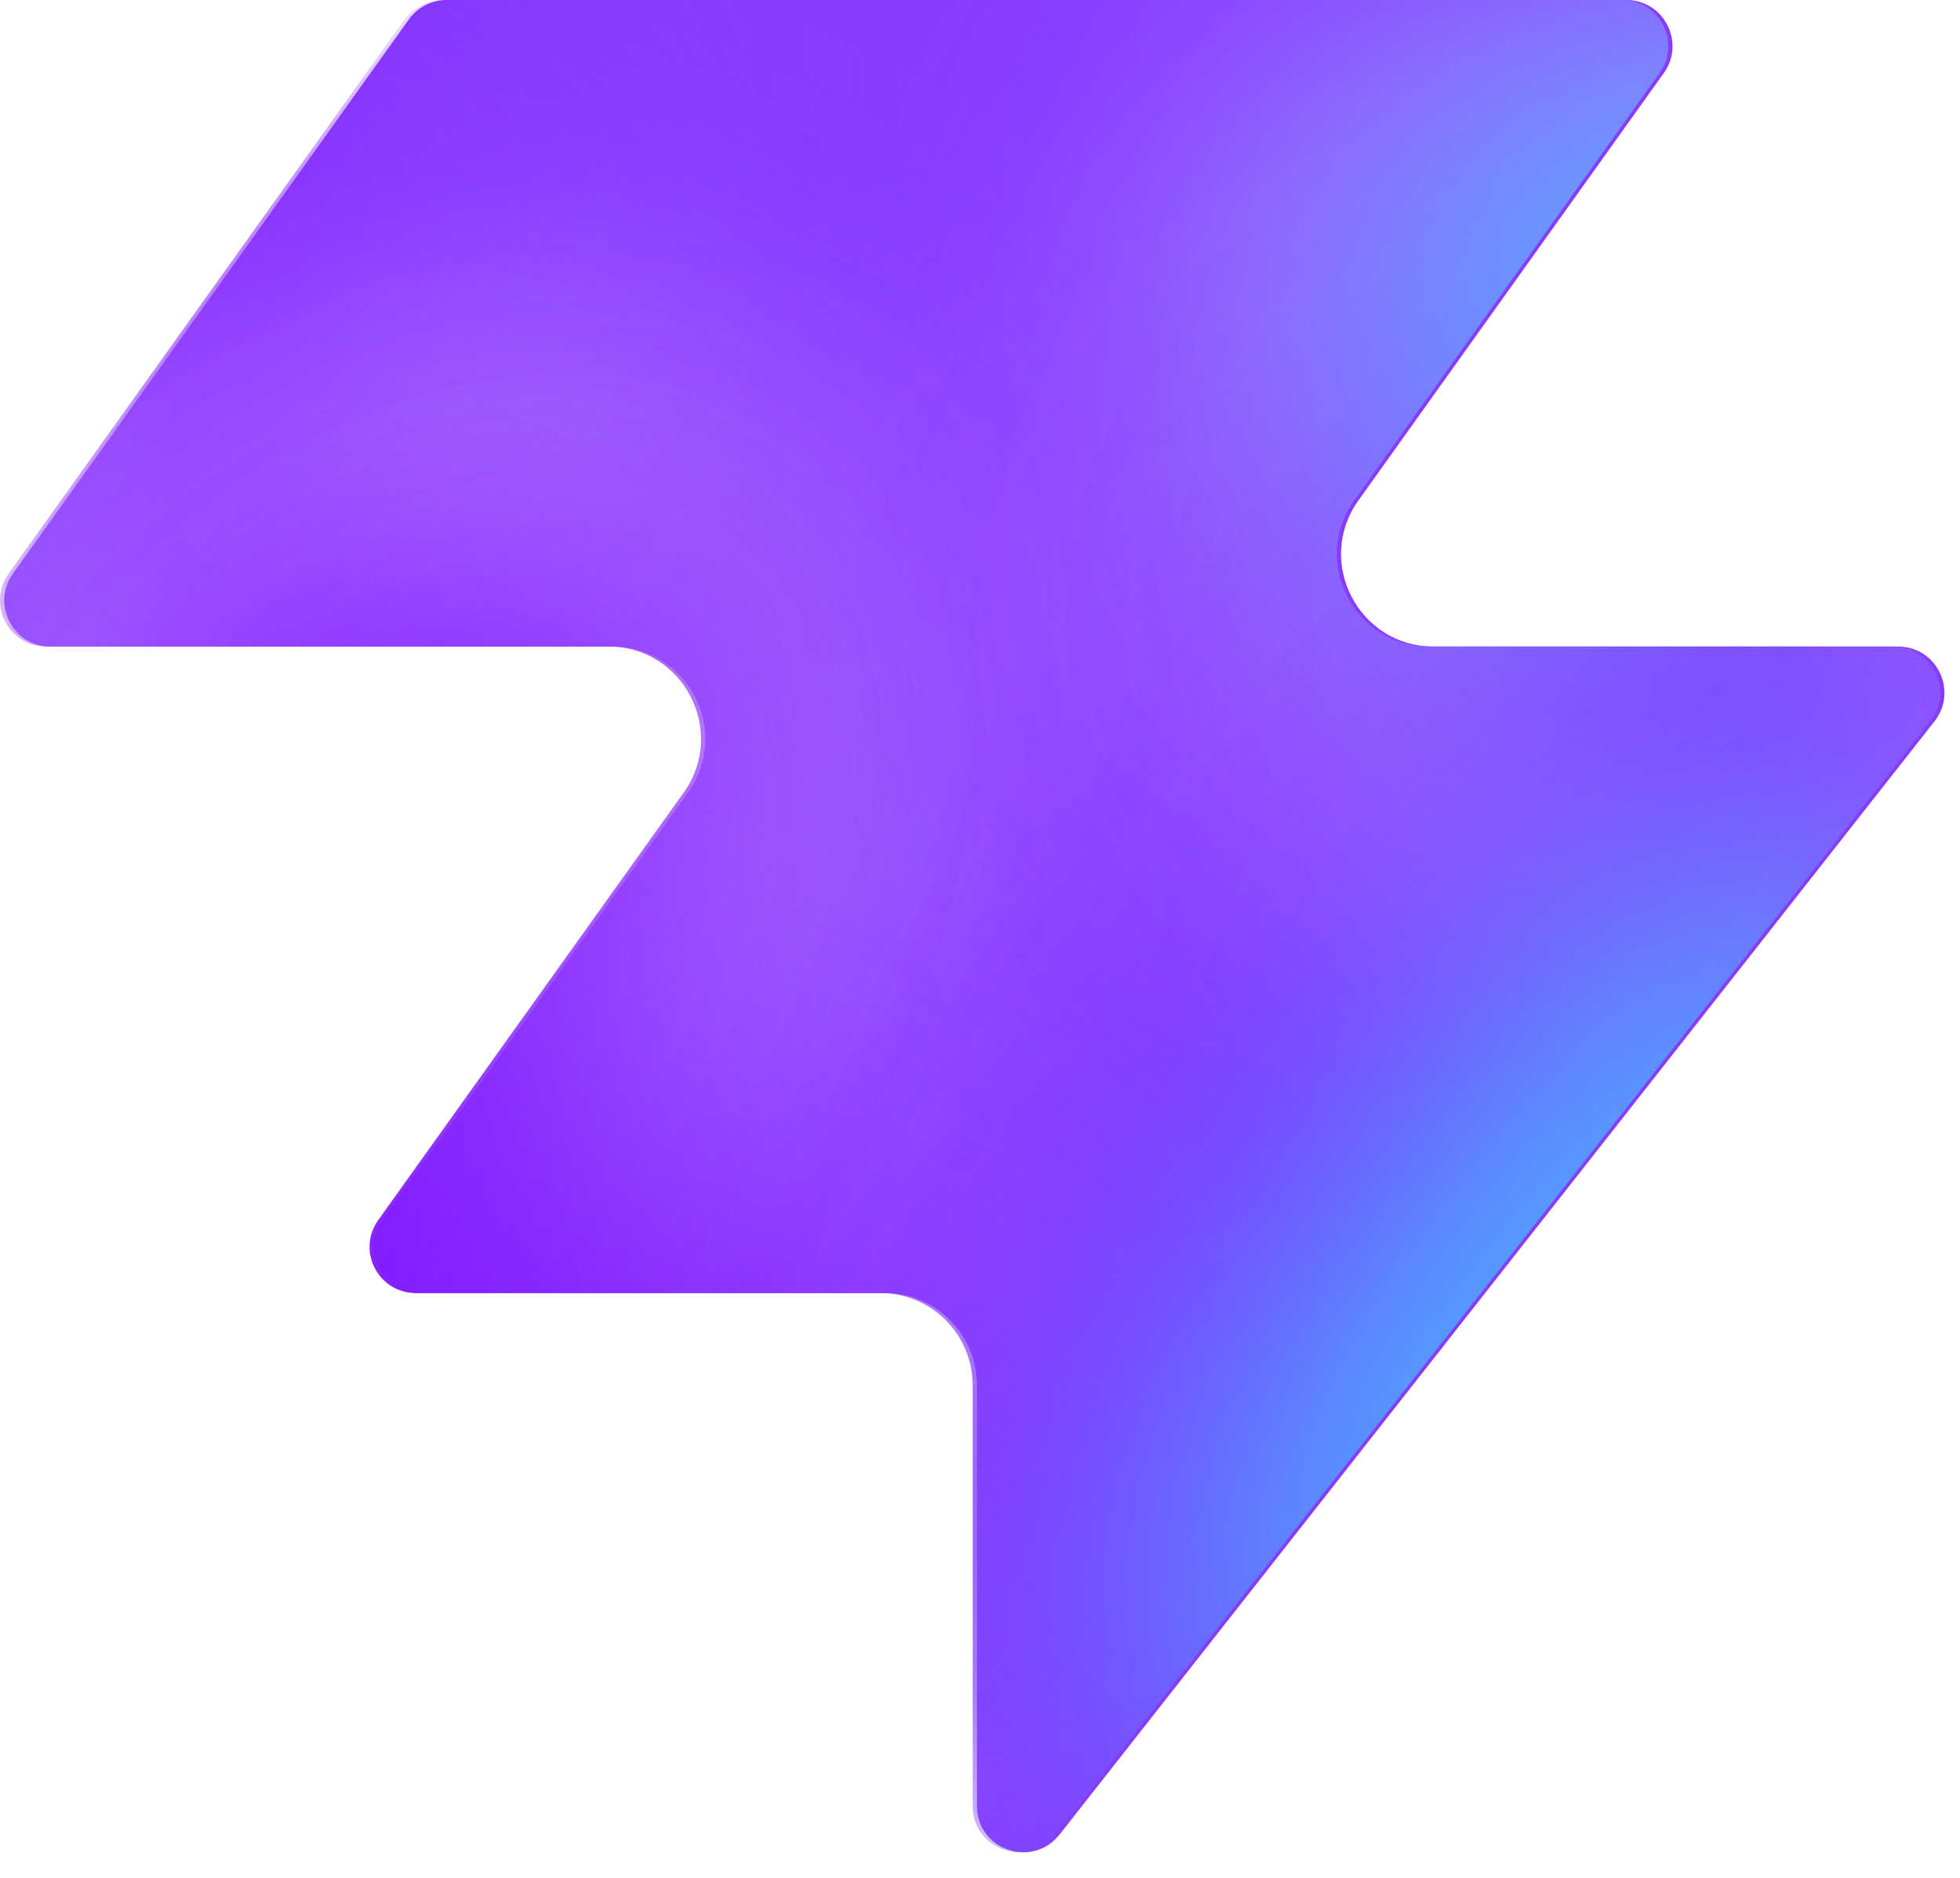
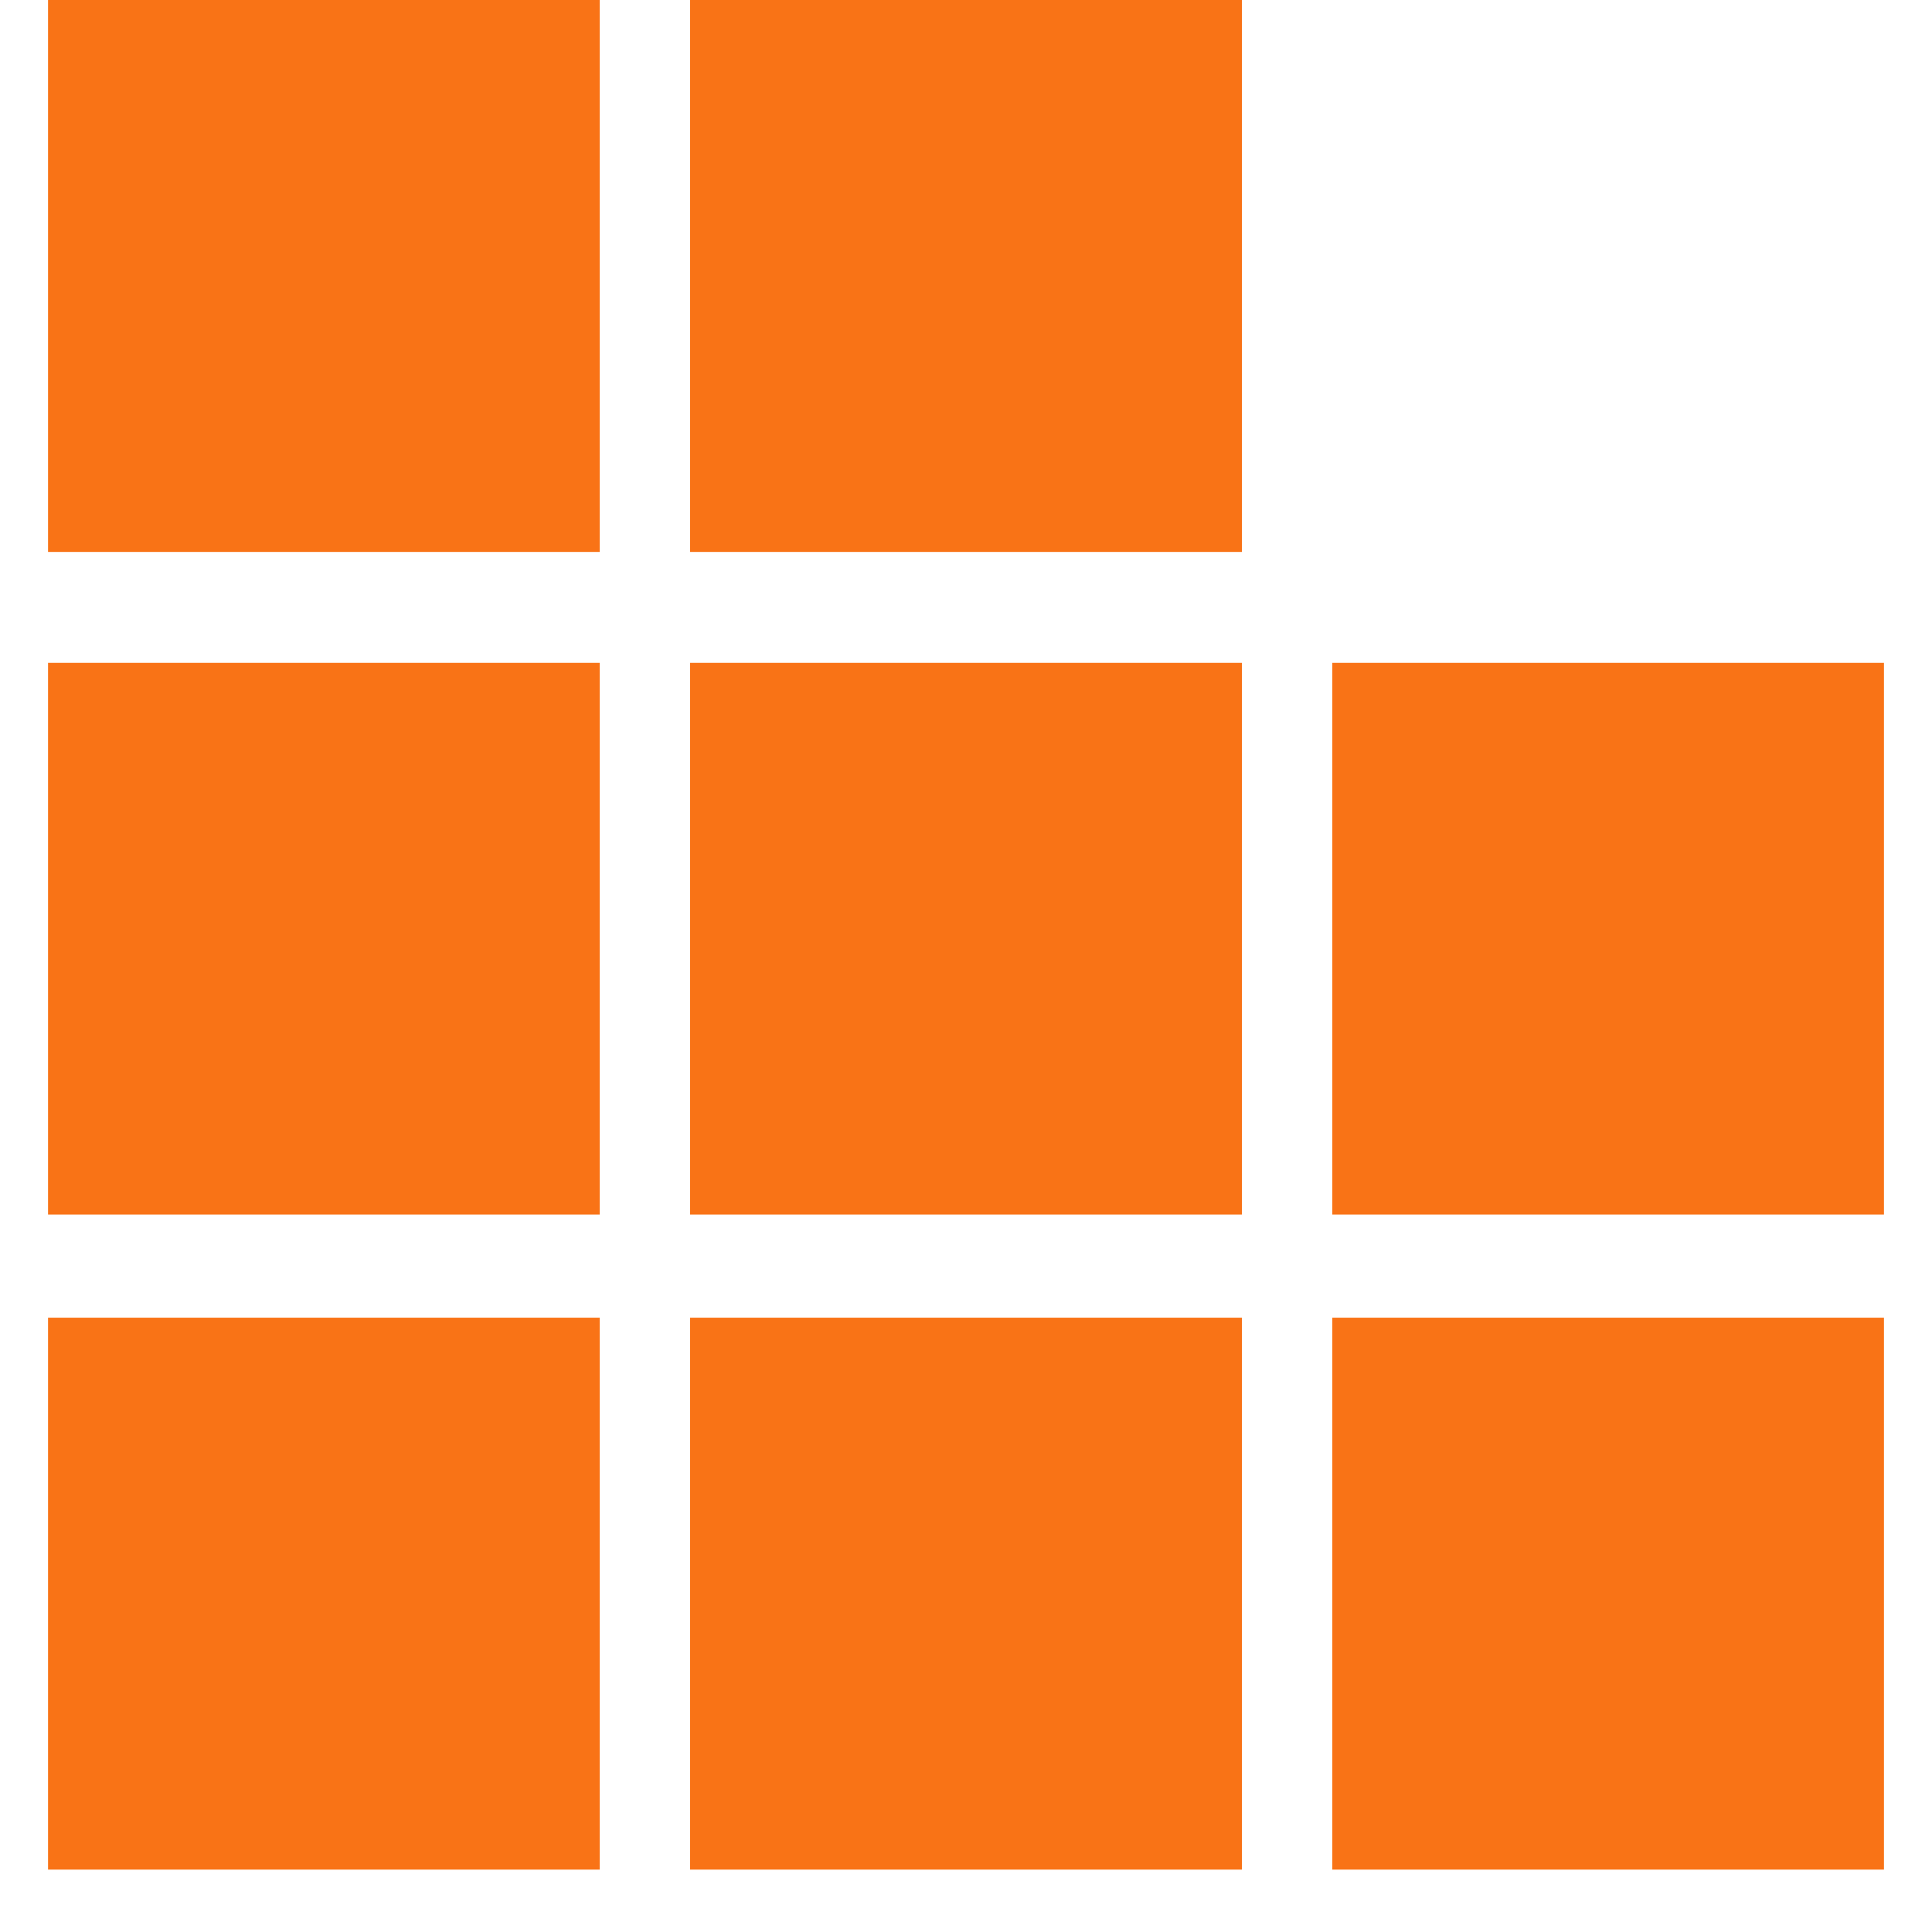
- <svg xmlns="http://www.w3.org/2000/svg" width="48" height="46" fill="none" viewBox="0 0 48 46">
-   <path fill="#863bff" d="M25.946 44.938c-.664.845-2.021.375-2.021-.698V33.937a2.26 2.26 0 0 0-2.262-2.262H10.287c-.92 0-1.456-1.04-.92-1.788l7.48-10.471c1.07-1.497 0-3.578-1.842-3.578H1.237c-.92 0-1.456-1.04-.92-1.788L10.013.474c.214-.297.556-.474.92-.474h28.894c.92 0 1.456 1.04.92 1.788l-7.48 10.471c-1.07 1.498 0 3.579 1.842 3.579h11.377c.943 0 1.473 1.088.89 1.83L25.947 44.94z" style="fill:#863bff;fill:color(display-p3 .525 .23 1);fill-opacity:1" />
-   <mask id="a" width="48" height="46" x="0" y="0" maskUnits="userSpaceOnUse" style="mask-type:alpha">
-     <path fill="#000" d="M25.842 44.938c-.664.844-2.021.375-2.021-.698V33.937a2.26 2.26 0 0 0-2.262-2.262H10.183c-.92 0-1.456-1.04-.92-1.788l7.48-10.471c1.07-1.498 0-3.579-1.842-3.579H1.133c-.92 0-1.456-1.04-.92-1.787L9.91.473c.214-.297.556-.474.92-.474h28.894c.92 0 1.456 1.04.92 1.788l-7.48 10.471c-1.07 1.498 0 3.578 1.842 3.578h11.377c.943 0 1.473 1.088.89 1.832L25.843 44.94z" style="fill:#000;fill-opacity:1" />
-   </mask>
-   <g mask="url(#a)">
-     <g filter="url(#b)">
-       <ellipse cx="5.508" cy="14.704" fill="#ede6ff" rx="5.508" ry="14.704" style="fill:#ede6ff;fill:color(display-p3 .927 .903 1);fill-opacity:1" transform="matrix(.00324 1 1 -.00324 -4.47 31.516)" />
-     </g>
-     <g filter="url(#c)">
-       <ellipse cx="10.399" cy="29.851" fill="#ede6ff" rx="10.399" ry="29.851" style="fill:#ede6ff;fill:color(display-p3 .927 .903 1);fill-opacity:1" transform="matrix(.00324 1 1 -.00324 -39.328 7.883)" />
-     </g>
-     <g filter="url(#d)">
-       <ellipse cx="5.508" cy="30.487" fill="#7e14ff" rx="5.508" ry="30.487" style="fill:#7e14ff;fill:color(display-p3 .492 .077 1);fill-opacity:1" transform="rotate(89.814 -25.913 -14.639)scale(1 -1)" />
-     </g>
-     <g filter="url(#e)">
-       <ellipse cx="5.508" cy="30.599" fill="#7e14ff" rx="5.508" ry="30.599" style="fill:#7e14ff;fill:color(display-p3 .492 .077 1);fill-opacity:1" transform="rotate(89.814 -32.644 -3.334)scale(1 -1)" />
-     </g>
-     <g filter="url(#f)">
-       <ellipse cx="5.508" cy="30.599" fill="#7e14ff" rx="5.508" ry="30.599" style="fill:#7e14ff;fill:color(display-p3 .492 .077 1);fill-opacity:1" transform="matrix(.00324 1 1 -.00324 -34.34 30.47)" />
-     </g>
-     <g filter="url(#g)">
-       <ellipse cx="14.072" cy="22.078" fill="#ede6ff" rx="14.072" ry="22.078" style="fill:#ede6ff;fill:color(display-p3 .927 .903 1);fill-opacity:1" transform="rotate(93.35 24.506 48.493)scale(-1 1)" />
-     </g>
-     <g filter="url(#h)">
-       <ellipse cx="3.47" cy="21.501" fill="#7e14ff" rx="3.47" ry="21.501" style="fill:#7e14ff;fill:color(display-p3 .492 .077 1);fill-opacity:1" transform="rotate(89.009 28.708 47.59)scale(-1 1)" />
-     </g>
-     <g filter="url(#i)">
-       <ellipse cx="3.47" cy="21.501" fill="#7e14ff" rx="3.47" ry="21.501" style="fill:#7e14ff;fill:color(display-p3 .492 .077 1);fill-opacity:1" transform="rotate(89.009 28.708 47.59)scale(-1 1)" />
-     </g>
-     <g filter="url(#j)">
-       <ellipse cx=".387" cy="8.972" fill="#7e14ff" rx="4.407" ry="29.108" style="fill:#7e14ff;fill:color(display-p3 .492 .077 1);fill-opacity:1" transform="rotate(39.51 .387 8.972)" />
-     </g>
-     <g filter="url(#k)">
-       <ellipse cx="47.523" cy="-6.092" fill="#7e14ff" rx="4.407" ry="29.108" style="fill:#7e14ff;fill:color(display-p3 .492 .077 1);fill-opacity:1" transform="rotate(37.892 47.523 -6.092)" />
-     </g>
-     <g filter="url(#l)">
-       <ellipse cx="41.412" cy="6.333" fill="#47bfff" rx="5.971" ry="9.665" style="fill:#47bfff;fill:color(display-p3 .28 .748 1);fill-opacity:1" transform="rotate(37.892 41.412 6.333)" />
-     </g>
-     <g filter="url(#m)">
-       <ellipse cx="-1.879" cy="38.332" fill="#7e14ff" rx="4.407" ry="29.108" style="fill:#7e14ff;fill:color(display-p3 .492 .077 1);fill-opacity:1" transform="rotate(37.892 -1.88 38.332)" />
-     </g>
-     <g filter="url(#n)">
-       <ellipse cx="-1.879" cy="38.332" fill="#7e14ff" rx="4.407" ry="29.108" style="fill:#7e14ff;fill:color(display-p3 .492 .077 1);fill-opacity:1" transform="rotate(37.892 -1.88 38.332)" />
-     </g>
-     <g filter="url(#o)">
-       <ellipse cx="35.651" cy="29.907" fill="#7e14ff" rx="4.407" ry="29.108" style="fill:#7e14ff;fill:color(display-p3 .492 .077 1);fill-opacity:1" transform="rotate(37.892 35.651 29.907)" />
-     </g>
-     <g filter="url(#p)">
-       <ellipse cx="38.418" cy="32.4" fill="#47bfff" rx="5.971" ry="15.297" style="fill:#47bfff;fill:color(display-p3 .28 .748 1);fill-opacity:1" transform="rotate(37.892 38.418 32.4)" />
+ <svg xmlns="http://www.w3.org/2000/svg" width="40" zoomAndPan="magnify" viewBox="0 0 30 30" height="40" preserveAspectRatio="xMidYMid meet" version="1.0">
+   <defs>
+     <clipPath id="b7066bd203">
+       <path d="M 0.746 0 L 9.312 0 L 9.312 8.57 L 0.746 8.57 Z M 0.746 0 " clip-rule="nonzero" />
+     </clipPath>
+     <clipPath id="605ea8fc3e">
+       <path d="M 0.746 0 L 9.312 0 L 9.312 8.57 L 0.746 8.57 Z M 0.746 0 " clip-rule="nonzero" />
+     </clipPath>
+     <clipPath id="3034ec7066">
+       <rect x="0" width="10" y="0" height="9" />
+     </clipPath>
+     <clipPath id="8c80a4d12d">
+       <path d="M 0.746 10.293 L 9.312 10.293 L 9.312 18.859 L 0.746 18.859 Z M 0.746 10.293 " clip-rule="nonzero" />
+     </clipPath>
+     <clipPath id="23c3b254f6">
+       <path d="M 0.746 0.293 L 9.312 0.293 L 9.312 8.859 L 0.746 8.859 Z M 0.746 0.293 " clip-rule="nonzero" />
+     </clipPath>
+     <clipPath id="83882eb1b9">
+       <rect x="0" width="10" y="0" height="9" />
+     </clipPath>
+     <clipPath id="fd9c0cf9b5">
+       <path d="M 0.746 20.461 L 9.312 20.461 L 9.312 29.031 L 0.746 29.031 Z M 0.746 20.461 " clip-rule="nonzero" />
+     </clipPath>
+     <clipPath id="bdd7f2998d">
+       <path d="M 0.746 0.461 L 9.312 0.461 L 9.312 9.031 L 0.746 9.031 Z M 0.746 0.461 " clip-rule="nonzero" />
+     </clipPath>
+     <clipPath id="cb7bad4190">
+       <rect x="0" width="10" y="0" height="10" />
+     </clipPath>
+     <clipPath id="b4fd088c55">
+       <path d="M 10.715 0 L 19.285 0 L 19.285 8.57 L 10.715 8.57 Z M 10.715 0 " clip-rule="nonzero" />
+     </clipPath>
+     <clipPath id="ed53b6c714">
+       <path d="M 0.715 0 L 9.285 0 L 9.285 8.57 L 0.715 8.57 Z M 0.715 0 " clip-rule="nonzero" />
+     </clipPath>
+     <clipPath id="4facf959e0">
+       <rect x="0" width="10" y="0" height="9" />
+     </clipPath>
+     <clipPath id="c706177270">
+       <path d="M 10.715 10.293 L 19.285 10.293 L 19.285 18.859 L 10.715 18.859 Z M 10.715 10.293 " clip-rule="nonzero" />
+     </clipPath>
+     <clipPath id="147fd601ac">
+       <path d="M 0.715 0.293 L 9.285 0.293 L 9.285 8.859 L 0.715 8.859 Z M 0.715 0.293 " clip-rule="nonzero" />
+     </clipPath>
+     <clipPath id="2ef0cb0dba">
+       <rect x="0" width="10" y="0" height="9" />
+     </clipPath>
+     <clipPath id="5715e67c25">
+       <path d="M 10.715 20.461 L 19.285 20.461 L 19.285 29.031 L 10.715 29.031 Z M 10.715 20.461 " clip-rule="nonzero" />
+     </clipPath>
+     <clipPath id="c0099fd3fa">
+       <path d="M 0.715 0.461 L 9.285 0.461 L 9.285 9.031 L 0.715 9.031 Z M 0.715 0.461 " clip-rule="nonzero" />
+     </clipPath>
+     <clipPath id="e4f345d8ea">
+       <rect x="0" width="10" y="0" height="10" />
+     </clipPath>
+     <clipPath id="65ac5aab8f">
+       <path d="M 20.688 10.293 L 29.254 10.293 L 29.254 18.859 L 20.688 18.859 Z M 20.688 10.293 " clip-rule="nonzero" />
+     </clipPath>
+     <clipPath id="447a6d369f">
+       <path d="M 0.688 0.293 L 9.254 0.293 L 9.254 8.859 L 0.688 8.859 Z M 0.688 0.293 " clip-rule="nonzero" />
+     </clipPath>
+     <clipPath id="a1d0cbb14c">
+       <rect x="0" width="10" y="0" height="9" />
+     </clipPath>
+     <clipPath id="e89c82eaa5">
+       <path d="M 20.688 20.461 L 29.254 20.461 L 29.254 29.031 L 20.688 29.031 Z M 20.688 20.461 " clip-rule="nonzero" />
+     </clipPath>
+     <clipPath id="a6abd276b2">
+       <path d="M 0.688 0.461 L 9.254 0.461 L 9.254 9.031 L 0.688 9.031 Z M 0.688 0.461 " clip-rule="nonzero" />
+     </clipPath>
+     <clipPath id="1fb95d794b">
+       <rect x="0" width="10" y="0" height="10" />
+     </clipPath>
+   </defs>
+   <g clip-path="url(#b7066bd203)">
+     <g transform="matrix(1, 0, 0, 1, 0.000000000000000111, 0.000000000000005692)">
+       <g clip-path="url(#3034ec7066)">
+         <g clip-path="url(#605ea8fc3e)">
+           <path fill="#f97316" d="M 0.746 0 L 9.312 0 L 9.312 8.57 L 0.746 8.57 Z M 0.746 0 " fill-opacity="1" fill-rule="nonzero" />
+         </g>
+       </g>
    </g>
  </g>
-   <defs>
-     <filter id="b" width="60.045" height="41.654" x="-19.77" y="16.149" color-interpolation-filters="sRGB" filterUnits="userSpaceOnUse">
-       <feFlood flood-opacity="0" result="BackgroundImageFix" />
-       <feBlend in="SourceGraphic" in2="BackgroundImageFix" result="shape" />
-       <feGaussianBlur result="effect1_foregroundBlur_2002_17158" stdDeviation="7.659" />
-     </filter>
-     <filter id="c" width="90.34" height="51.437" x="-54.613" y="-7.533" color-interpolation-filters="sRGB" filterUnits="userSpaceOnUse">
-       <feFlood flood-opacity="0" result="BackgroundImageFix" />
-       <feBlend in="SourceGraphic" in2="BackgroundImageFix" result="shape" />
-       <feGaussianBlur result="effect1_foregroundBlur_2002_17158" stdDeviation="7.659" />
-     </filter>
-     <filter id="d" width="79.355" height="29.4" x="-49.64" y="2.03" color-interpolation-filters="sRGB" filterUnits="userSpaceOnUse">
-       <feFlood flood-opacity="0" result="BackgroundImageFix" />
-       <feBlend in="SourceGraphic" in2="BackgroundImageFix" result="shape" />
-       <feGaussianBlur result="effect1_foregroundBlur_2002_17158" stdDeviation="4.596" />
-     </filter>
-     <filter id="e" width="79.579" height="29.4" x="-45.045" y="20.029" color-interpolation-filters="sRGB" filterUnits="userSpaceOnUse">
-       <feFlood flood-opacity="0" result="BackgroundImageFix" />
-       <feBlend in="SourceGraphic" in2="BackgroundImageFix" result="shape" />
-       <feGaussianBlur result="effect1_foregroundBlur_2002_17158" stdDeviation="4.596" />
-     </filter>
-     <filter id="f" width="79.579" height="29.4" x="-43.513" y="21.178" color-interpolation-filters="sRGB" filterUnits="userSpaceOnUse">
-       <feFlood flood-opacity="0" result="BackgroundImageFix" />
-       <feBlend in="SourceGraphic" in2="BackgroundImageFix" result="shape" />
-       <feGaussianBlur result="effect1_foregroundBlur_2002_17158" stdDeviation="4.596" />
-     </filter>
-     <filter id="g" width="74.749" height="58.852" x="15.756" y="-17.901" color-interpolation-filters="sRGB" filterUnits="userSpaceOnUse">
-       <feFlood flood-opacity="0" result="BackgroundImageFix" />
-       <feBlend in="SourceGraphic" in2="BackgroundImageFix" result="shape" />
-       <feGaussianBlur result="effect1_foregroundBlur_2002_17158" stdDeviation="7.659" />
-     </filter>
-     <filter id="h" width="61.377" height="25.362" x="23.548" y="2.284" color-interpolation-filters="sRGB" filterUnits="userSpaceOnUse">
-       <feFlood flood-opacity="0" result="BackgroundImageFix" />
-       <feBlend in="SourceGraphic" in2="BackgroundImageFix" result="shape" />
-       <feGaussianBlur result="effect1_foregroundBlur_2002_17158" stdDeviation="4.596" />
-     </filter>
-     <filter id="i" width="61.377" height="25.362" x="23.548" y="2.284" color-interpolation-filters="sRGB" filterUnits="userSpaceOnUse">
-       <feFlood flood-opacity="0" result="BackgroundImageFix" />
-       <feBlend in="SourceGraphic" in2="BackgroundImageFix" result="shape" />
-       <feGaussianBlur result="effect1_foregroundBlur_2002_17158" stdDeviation="4.596" />
-     </filter>
-     <filter id="j" width="56.045" height="63.649" x="-27.636" y="-22.853" color-interpolation-filters="sRGB" filterUnits="userSpaceOnUse">
-       <feFlood flood-opacity="0" result="BackgroundImageFix" />
-       <feBlend in="SourceGraphic" in2="BackgroundImageFix" result="shape" />
-       <feGaussianBlur result="effect1_foregroundBlur_2002_17158" stdDeviation="4.596" />
-     </filter>
-     <filter id="k" width="54.814" height="64.646" x="20.116" y="-38.415" color-interpolation-filters="sRGB" filterUnits="userSpaceOnUse">
-       <feFlood flood-opacity="0" result="BackgroundImageFix" />
-       <feBlend in="SourceGraphic" in2="BackgroundImageFix" result="shape" />
-       <feGaussianBlur result="effect1_foregroundBlur_2002_17158" stdDeviation="4.596" />
-     </filter>
-     <filter id="l" width="33.541" height="35.313" x="24.641" y="-11.323" color-interpolation-filters="sRGB" filterUnits="userSpaceOnUse">
-       <feFlood flood-opacity="0" result="BackgroundImageFix" />
-       <feBlend in="SourceGraphic" in2="BackgroundImageFix" result="shape" />
-       <feGaussianBlur result="effect1_foregroundBlur_2002_17158" stdDeviation="4.596" />
-     </filter>
-     <filter id="m" width="54.814" height="64.646" x="-29.286" y="6.009" color-interpolation-filters="sRGB" filterUnits="userSpaceOnUse">
-       <feFlood flood-opacity="0" result="BackgroundImageFix" />
-       <feBlend in="SourceGraphic" in2="BackgroundImageFix" result="shape" />
-       <feGaussianBlur result="effect1_foregroundBlur_2002_17158" stdDeviation="4.596" />
-     </filter>
-     <filter id="n" width="54.814" height="64.646" x="-29.286" y="6.009" color-interpolation-filters="sRGB" filterUnits="userSpaceOnUse">
-       <feFlood flood-opacity="0" result="BackgroundImageFix" />
-       <feBlend in="SourceGraphic" in2="BackgroundImageFix" result="shape" />
-       <feGaussianBlur result="effect1_foregroundBlur_2002_17158" stdDeviation="4.596" />
-     </filter>
-     <filter id="o" width="54.814" height="64.646" x="8.244" y="-2.416" color-interpolation-filters="sRGB" filterUnits="userSpaceOnUse">
-       <feFlood flood-opacity="0" result="BackgroundImageFix" />
-       <feBlend in="SourceGraphic" in2="BackgroundImageFix" result="shape" />
-       <feGaussianBlur result="effect1_foregroundBlur_2002_17158" stdDeviation="4.596" />
-     </filter>
-     <filter id="p" width="39.409" height="43.623" x="18.713" y="10.588" color-interpolation-filters="sRGB" filterUnits="userSpaceOnUse">
-       <feFlood flood-opacity="0" result="BackgroundImageFix" />
-       <feBlend in="SourceGraphic" in2="BackgroundImageFix" result="shape" />
-       <feGaussianBlur result="effect1_foregroundBlur_2002_17158" stdDeviation="4.596" />
-     </filter>
-   </defs>
+   <g clip-path="url(#8c80a4d12d)">
+     <g transform="matrix(1, 0, 0, 1, 0.000000000000000111, 10)">
+       <g clip-path="url(#83882eb1b9)">
+         <g clip-path="url(#23c3b254f6)">
+           <path fill="#f97316" d="M 0.746 0.293 L 9.312 0.293 L 9.312 8.859 L 0.746 8.859 Z M 0.746 0.293 " fill-opacity="1" fill-rule="nonzero" />
+         </g>
+       </g>
+     </g>
+   </g>
+   <g clip-path="url(#fd9c0cf9b5)">
+     <g transform="matrix(1, 0, 0, 1, 0.000000000000000111, 20)">
+       <g clip-path="url(#cb7bad4190)">
+         <g clip-path="url(#bdd7f2998d)">
+           <path fill="#f97316" d="M 0.746 0.461 L 9.312 0.461 L 9.312 9.031 L 0.746 9.031 Z M 0.746 0.461 " fill-opacity="1" fill-rule="nonzero" />
+         </g>
+       </g>
+     </g>
+   </g>
+   <g clip-path="url(#b4fd088c55)">
+     <g transform="matrix(1, 0, 0, 1, 10, 0.000000000000005692)">
+       <g clip-path="url(#4facf959e0)">
+         <g clip-path="url(#ed53b6c714)">
+           <path fill="#f97316" d="M 0.715 0 L 9.285 0 L 9.285 8.57 L 0.715 8.57 Z M 0.715 0 " fill-opacity="1" fill-rule="nonzero" />
+         </g>
+       </g>
+     </g>
+   </g>
+   <g clip-path="url(#c706177270)">
+     <g transform="matrix(1, 0, 0, 1, 10, 10)">
+       <g clip-path="url(#2ef0cb0dba)">
+         <g clip-path="url(#147fd601ac)">
+           <path fill="#f97316" d="M 0.715 0.293 L 9.285 0.293 L 9.285 8.859 L 0.715 8.859 Z M 0.715 0.293 " fill-opacity="1" fill-rule="nonzero" />
+         </g>
+       </g>
+     </g>
+   </g>
+   <g clip-path="url(#5715e67c25)">
+     <g transform="matrix(1, 0, 0, 1, 10, 20)">
+       <g clip-path="url(#e4f345d8ea)">
+         <g clip-path="url(#c0099fd3fa)">
+           <path fill="#f97316" d="M 0.715 0.461 L 9.285 0.461 L 9.285 9.031 L 0.715 9.031 Z M 0.715 0.461 " fill-opacity="1" fill-rule="nonzero" />
+         </g>
+       </g>
+     </g>
+   </g>
+   <g clip-path="url(#65ac5aab8f)">
+     <g transform="matrix(1, 0, 0, 1, 20, 10)">
+       <g clip-path="url(#a1d0cbb14c)">
+         <g clip-path="url(#447a6d369f)">
+           <path fill="#f97316" d="M 0.688 0.293 L 9.254 0.293 L 9.254 8.859 L 0.688 8.859 Z M 0.688 0.293 " fill-opacity="1" fill-rule="nonzero" />
+         </g>
+       </g>
+     </g>
+   </g>
+   <g clip-path="url(#e89c82eaa5)">
+     <g transform="matrix(1, 0, 0, 1, 20, 20)">
+       <g clip-path="url(#1fb95d794b)">
+         <g clip-path="url(#a6abd276b2)">
+           <path fill="#f97316" d="M 0.688 0.461 L 9.254 0.461 L 9.254 9.031 L 0.688 9.031 Z M 0.688 0.461 " fill-opacity="1" fill-rule="nonzero" />
+         </g>
+       </g>
+     </g>
+   </g>
</svg>
